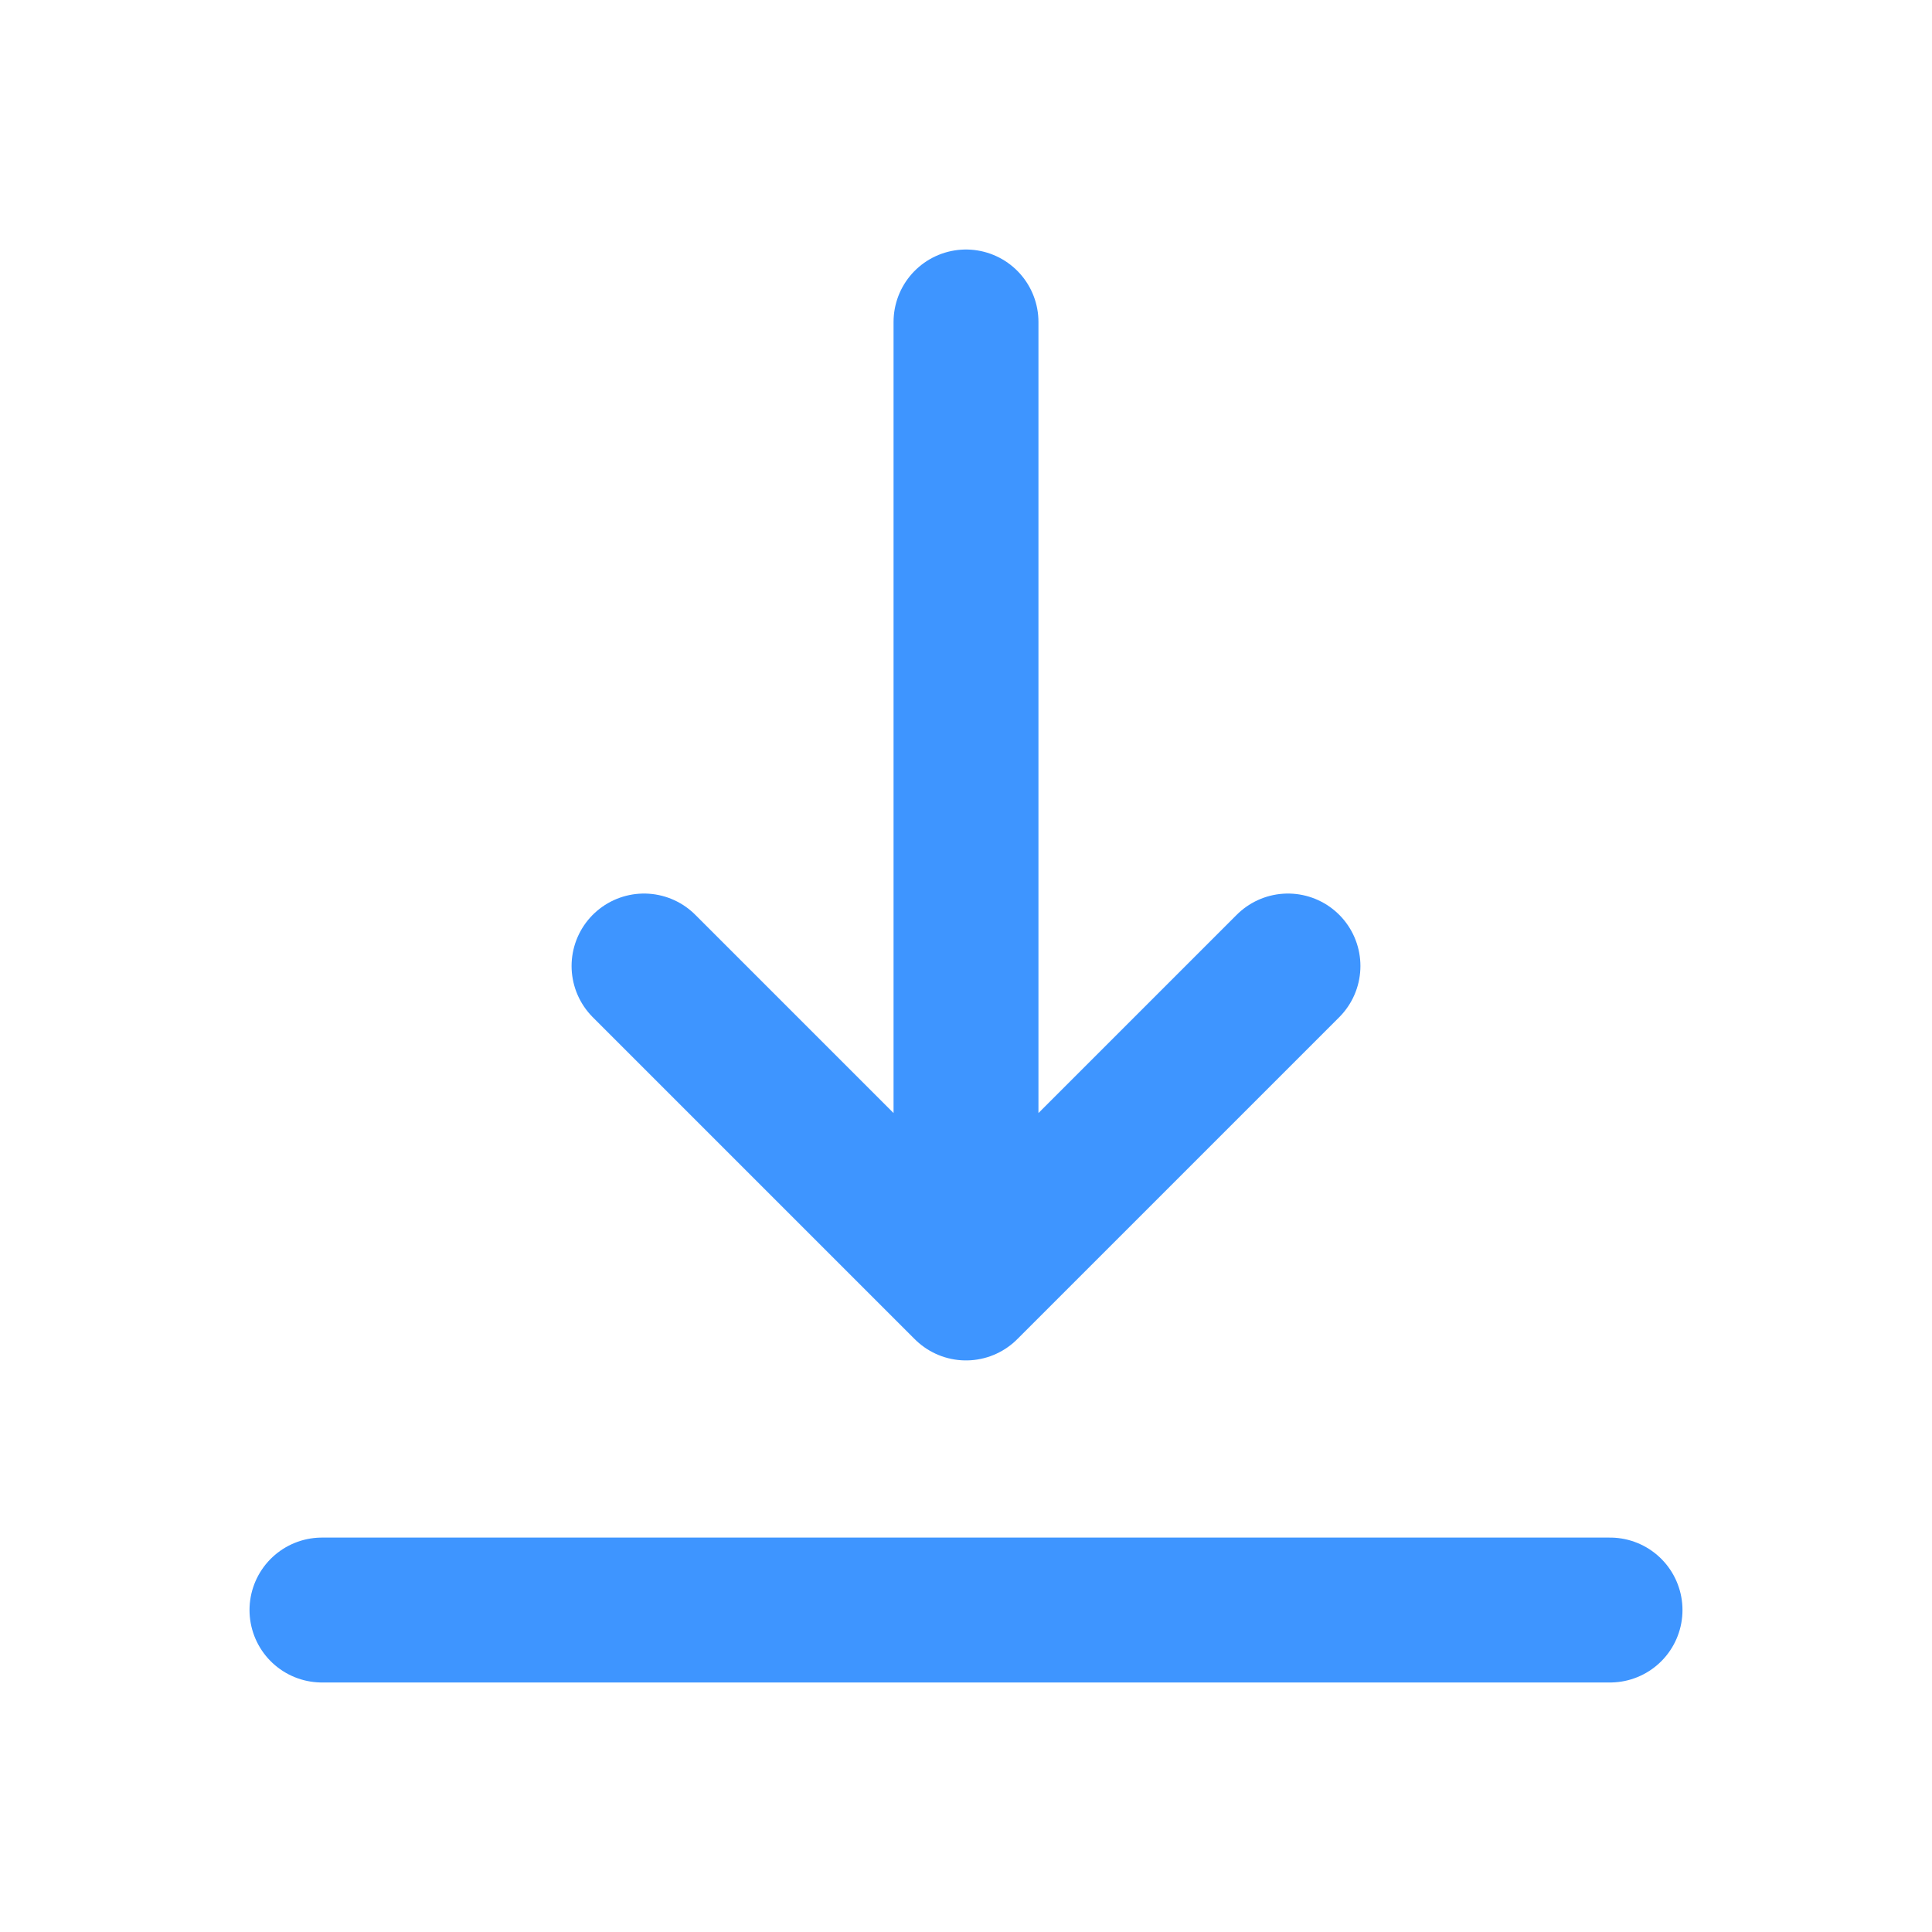
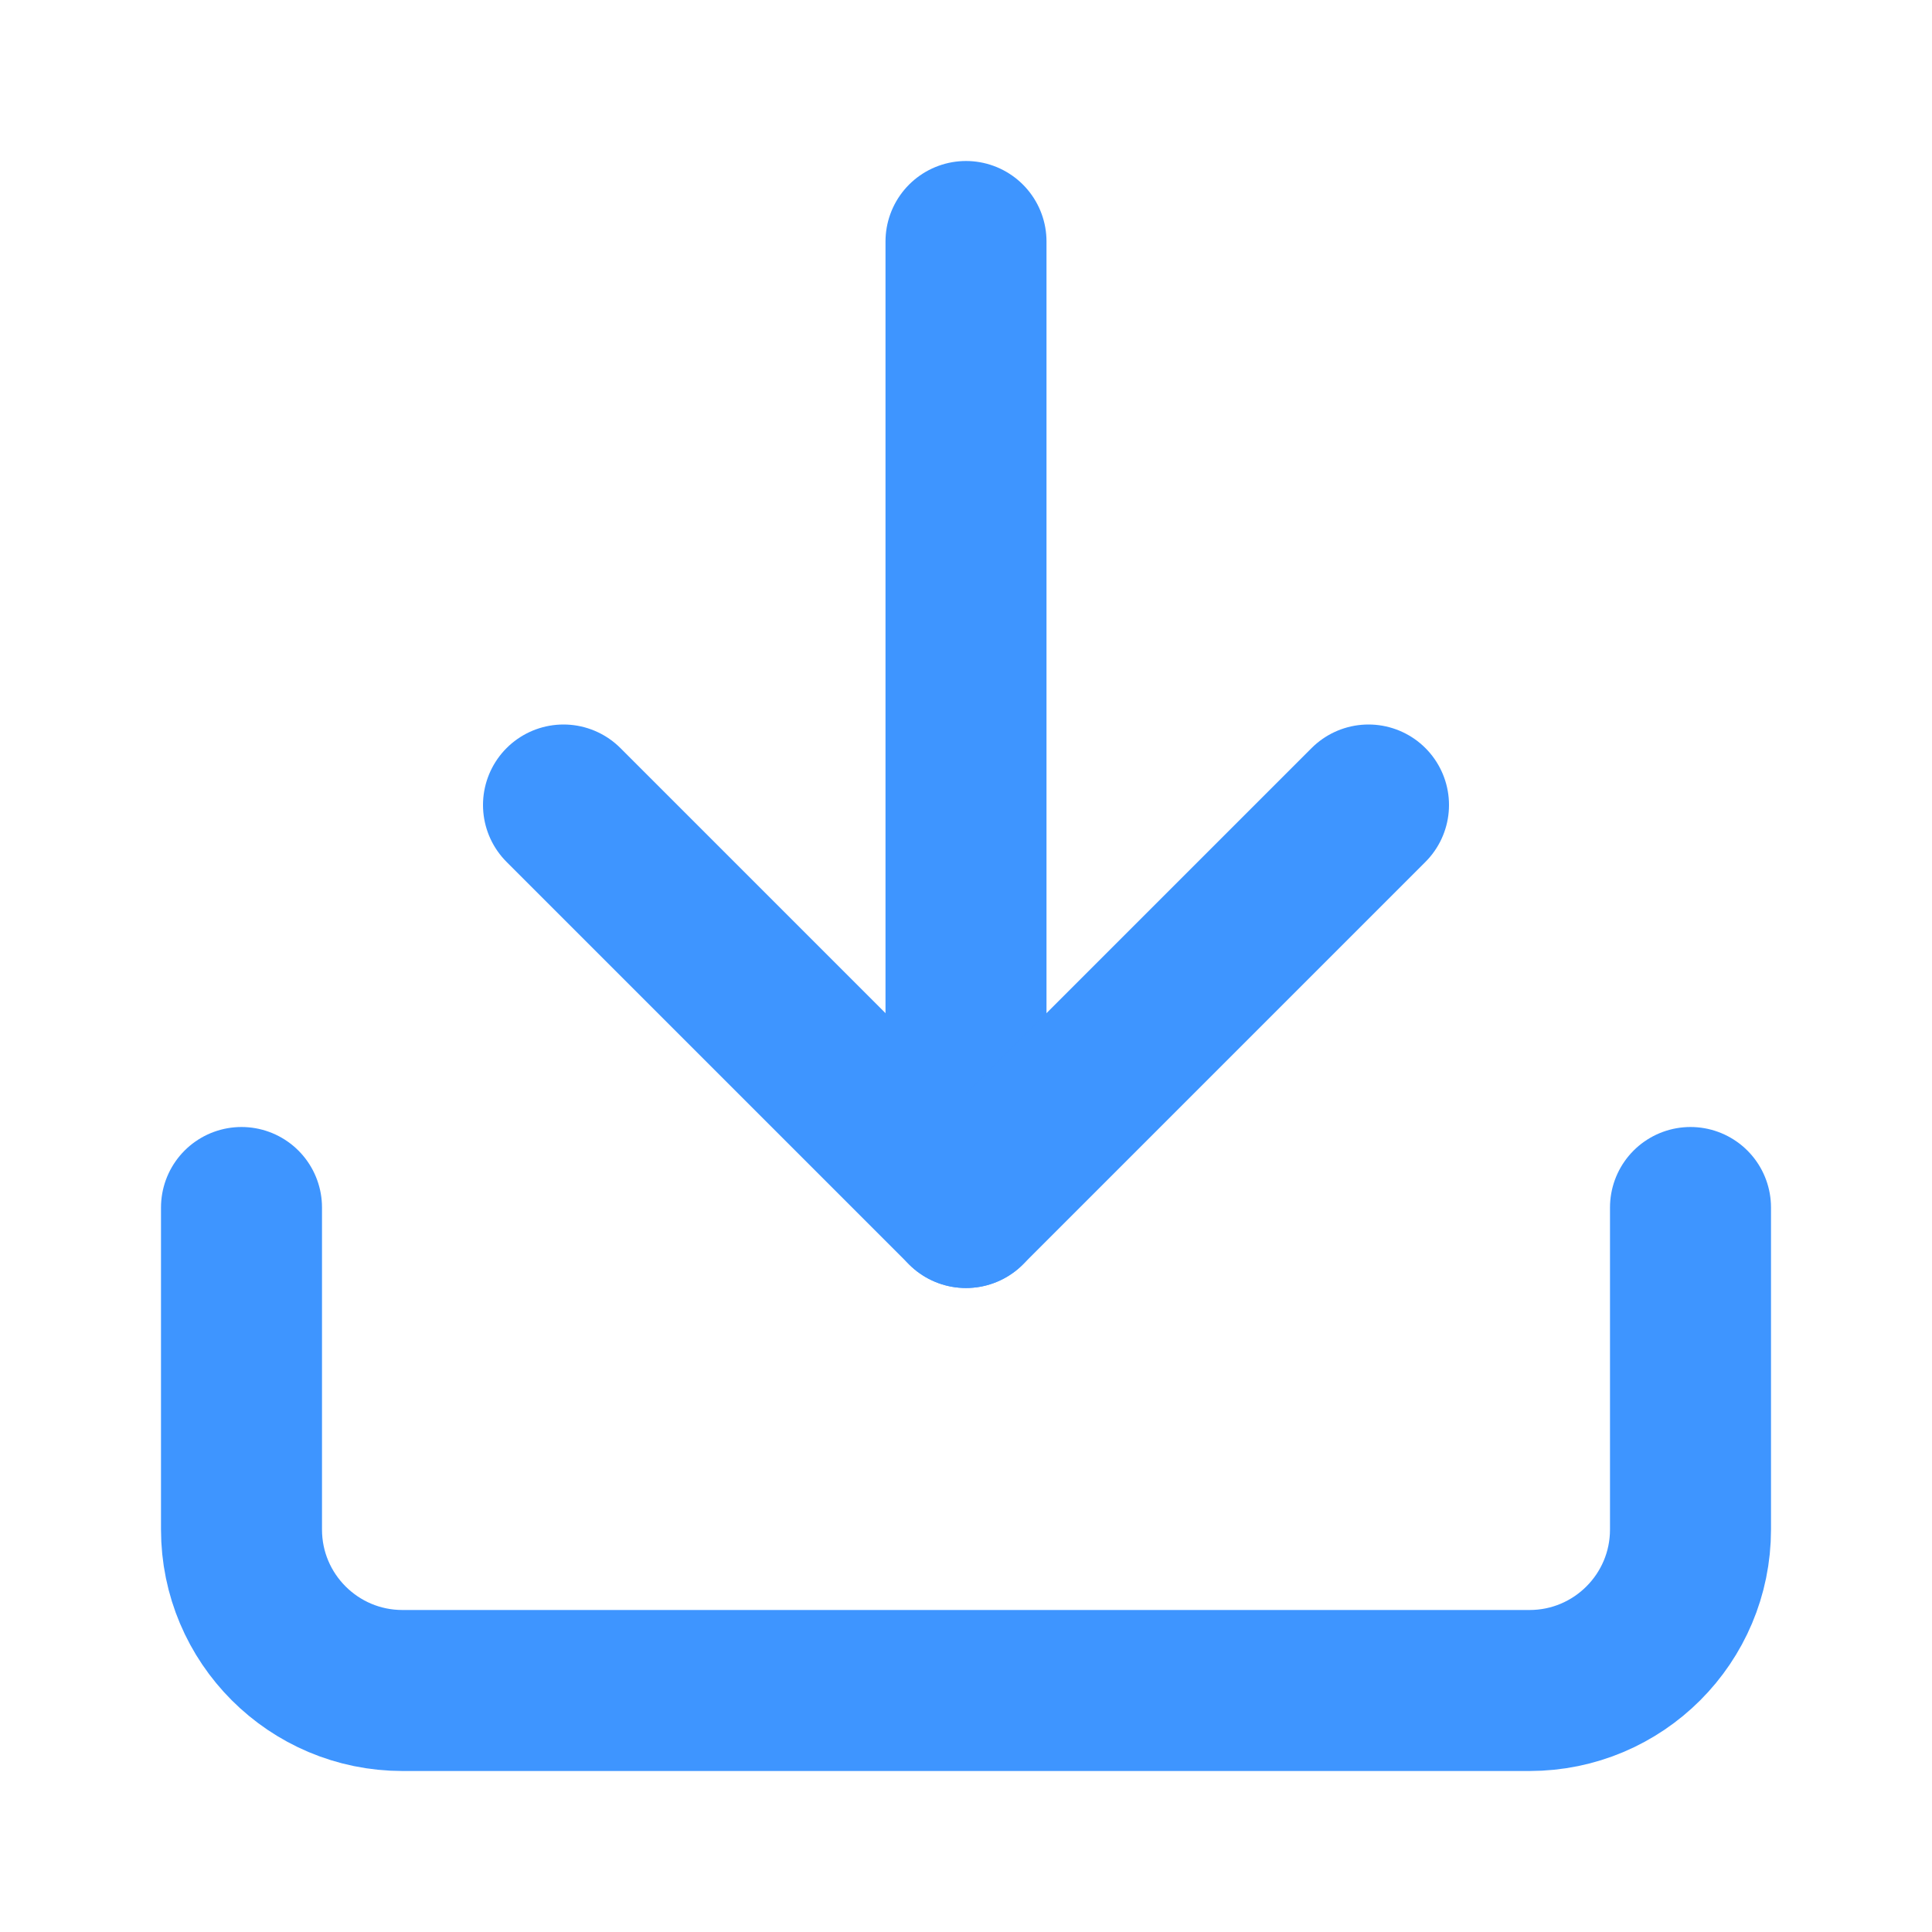
- <svg xmlns="http://www.w3.org/2000/svg" fill="none" viewBox="0 0 20 20">
-   <path stroke="#3e95ff" stroke-linecap="round" stroke-linejoin="round" stroke-width="1.5" d="M10 13.333V3.333M10 13.333L6.667 10M10 13.333L13.333 10M3.333 16.667H16.667" />
+ <svg xmlns="http://www.w3.org/2000/svg" width="24" height="24" viewBox="0 0 24 24" fill="none" stroke="#3e95ff" stroke-width="2" stroke-linecap="round" stroke-linejoin="round" class="lucide lucide-download preview-icon">
+   <path d="M12 15V3" />
+   <path d="M21 15v4a2 2 0 0 1-2 2H5a2 2 0 0 1-2-2v-4" />
+   <path d="m7 10 5 5 5-5" />
</svg>
